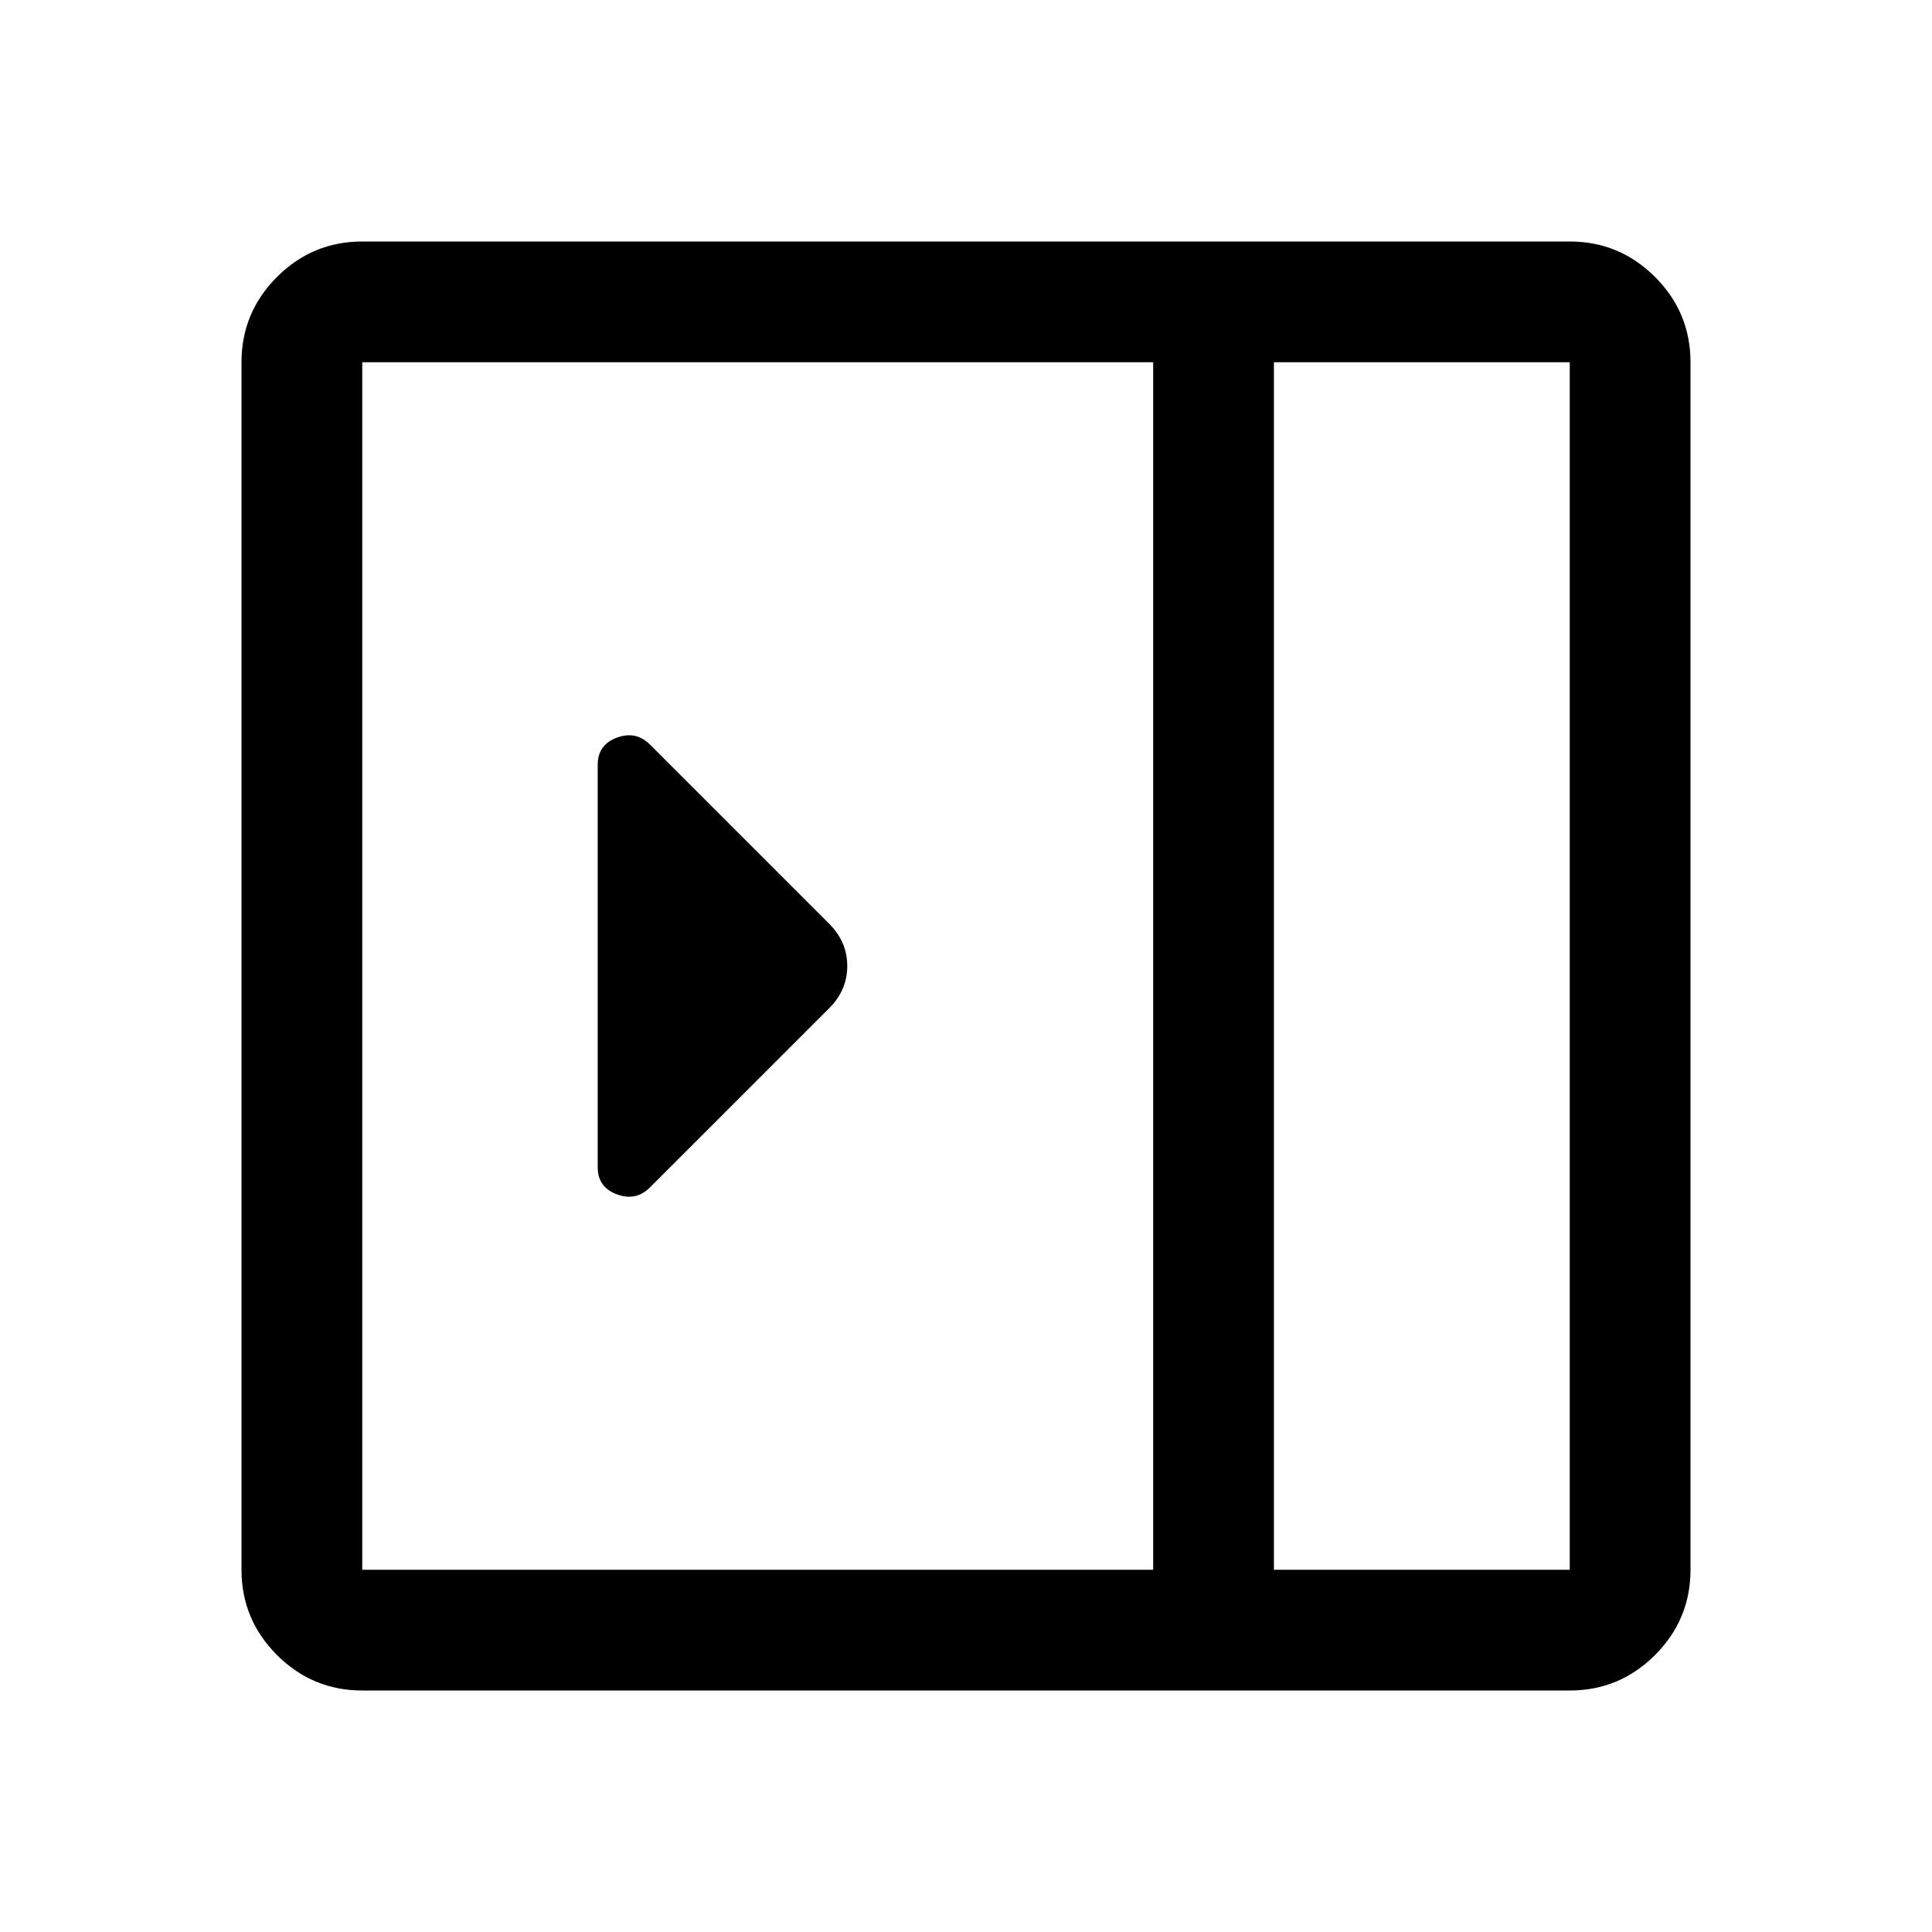
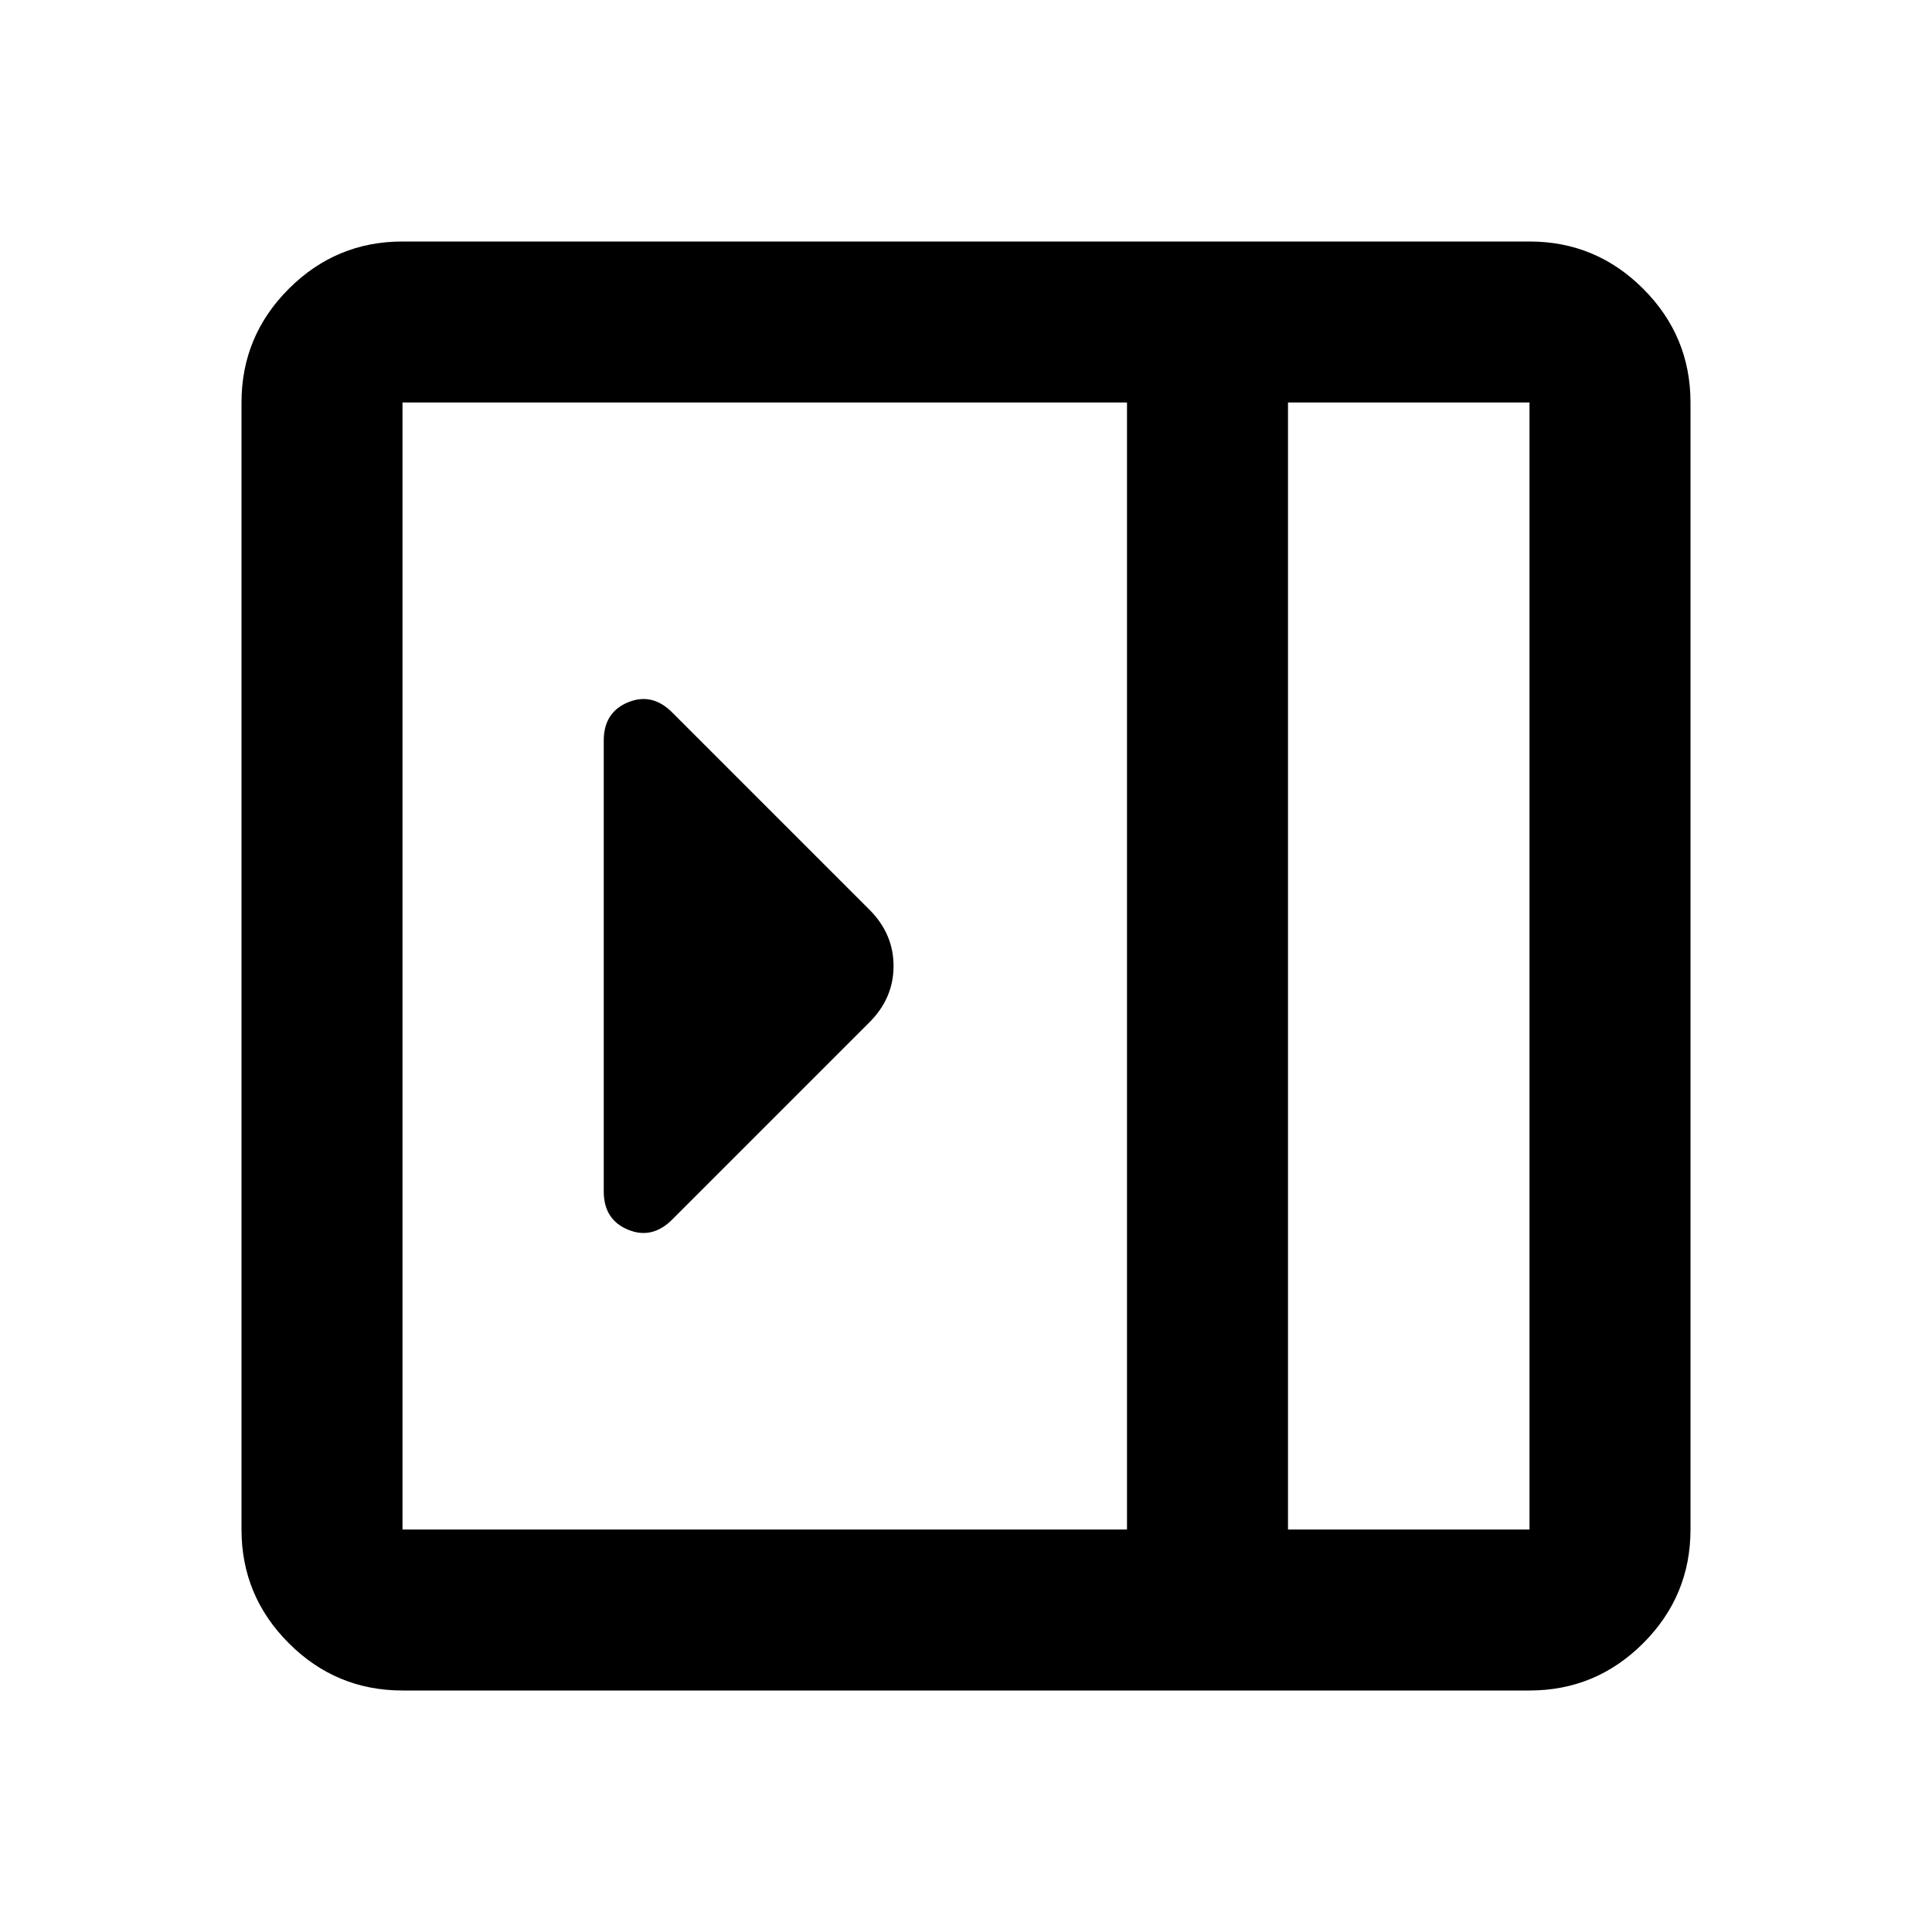
<svg xmlns="http://www.w3.org/2000/svg" width="48" height="48" viewBox="0 -960 960 960">
-   <path d="M297-380q0 9.92 9.5 13.46Q316-363 323-370l89-89q9-9 9-21t-9-21l-89-89q-7-7-16.5-3.46T297-580v200ZM180-120q-24.75 0-42.37-17.63Q120-155.25 120-180v-600q0-24.75 17.63-42.38Q155.25-840 180-840h600q24.75 0 42.38 17.62Q840-804.75 840-780v600q0 24.75-17.62 42.37Q804.75-120 780-120H180Zm453-60h147v-600H633v600Zm-60 0v-600H180v600h393Zm60 0h147-147Z" />
+   <path d="M300-368q0 14 12 19t22-5l98-98q12-12 12-28t-12-28l-98-98q-10-10-22-5t-12 19v224ZM200-120q-33 0-56.5-23.5T120-200v-560q0-33 23.5-56.5T200-840h560q33 0 56.5 23.5T840-760v560q0 33-23.5 56.5T760-120H200Zm440-80h120v-560H640v560Zm-80 0v-560H200v560h360Zm80 0h120-120Z" />
</svg>
